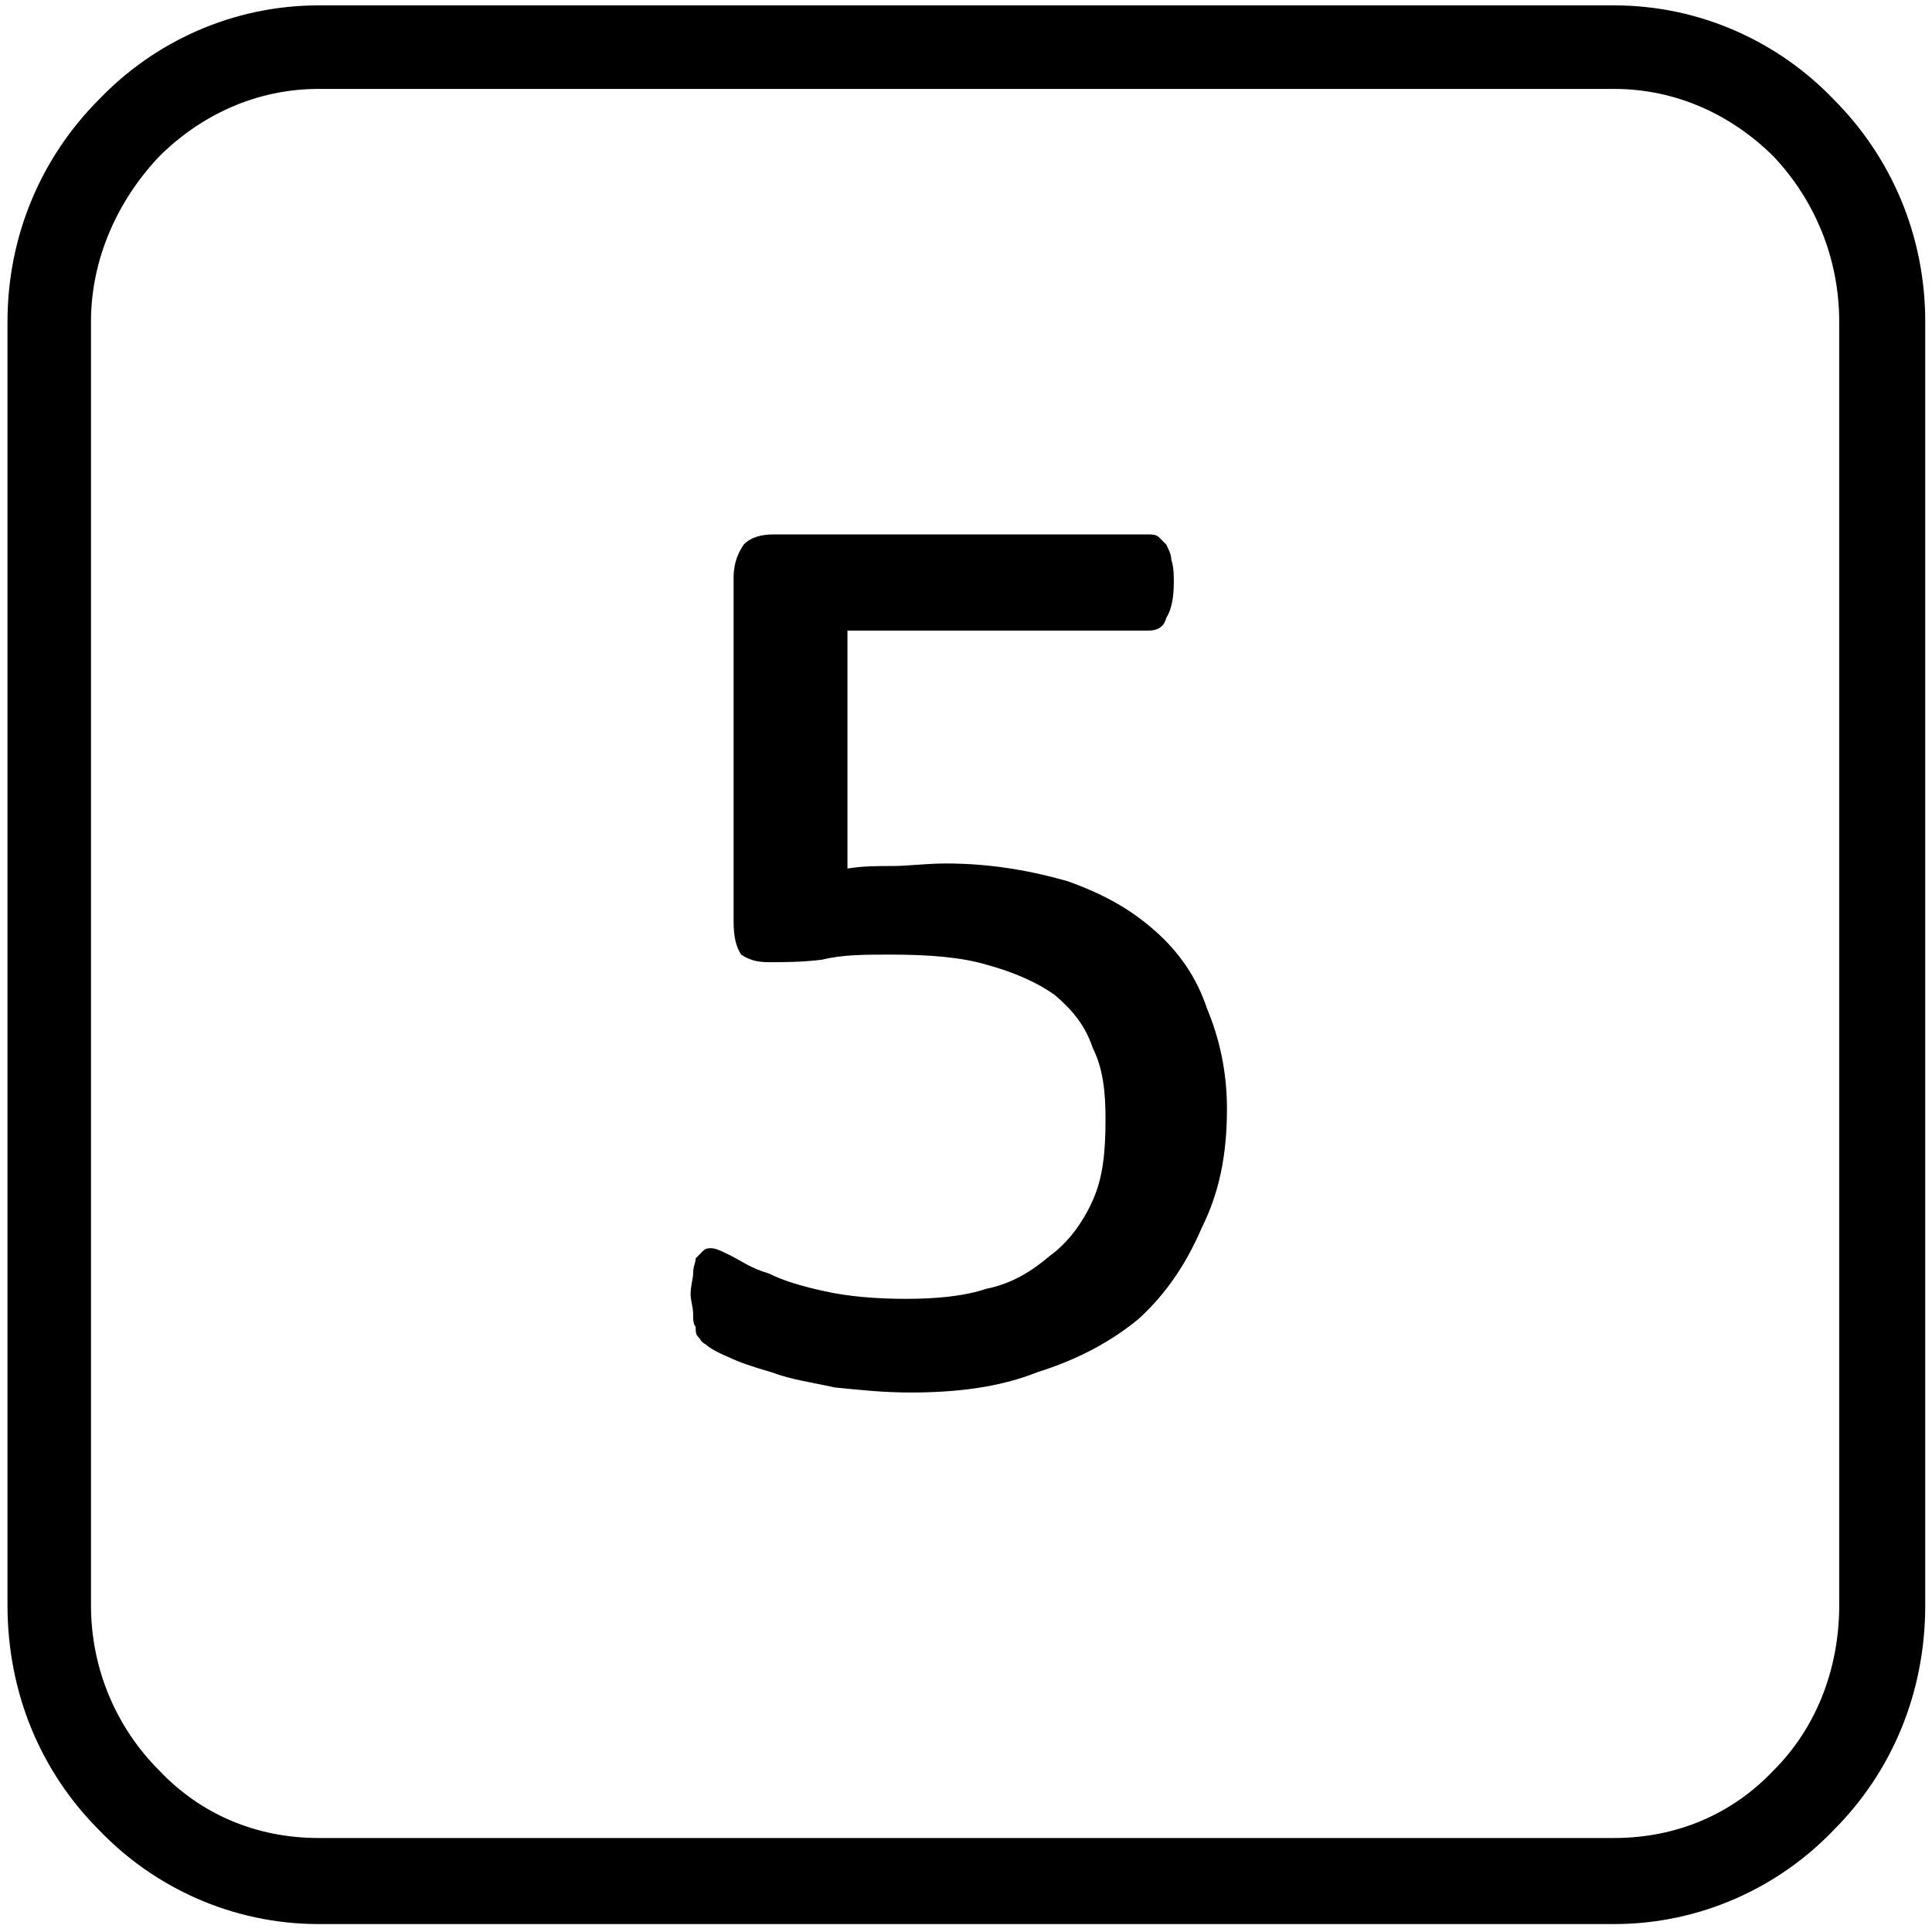
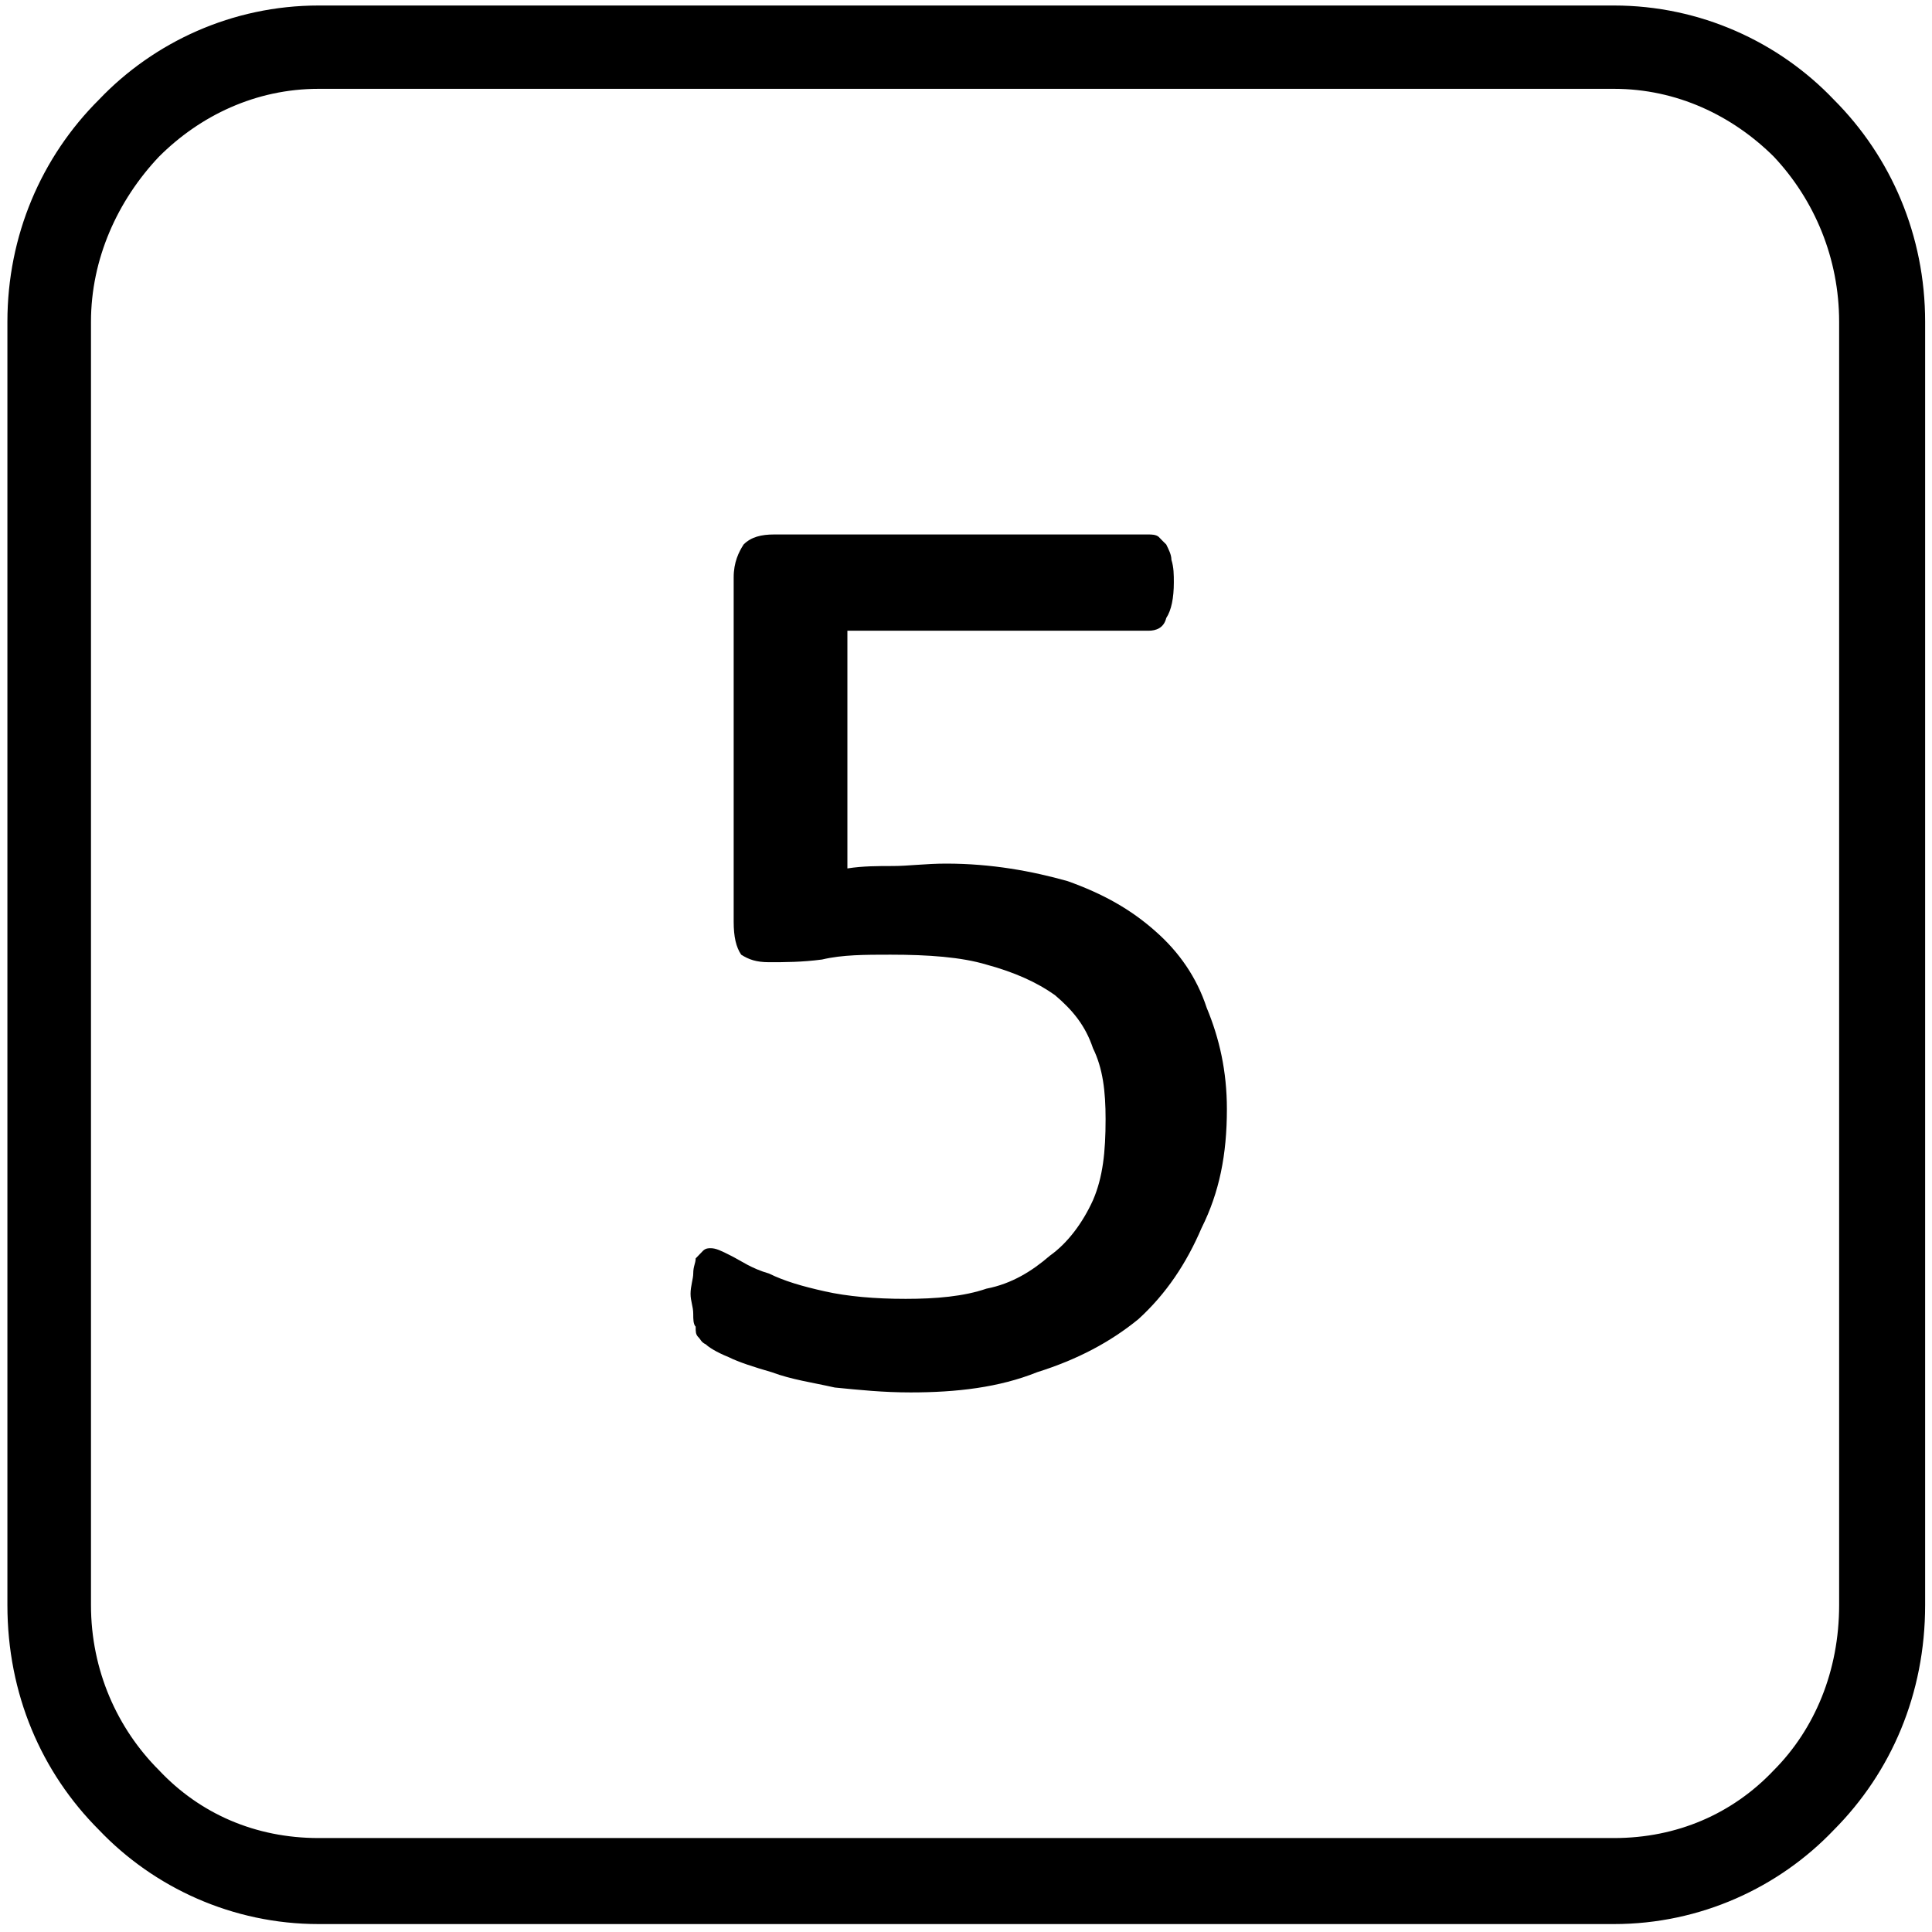
- <svg xmlns="http://www.w3.org/2000/svg" width="100%" height="100%" viewBox="0 0 28 28" version="1.1" xml:space="preserve" style="fill-rule:evenodd;clip-rule:evenodd;stroke-miterlimit:2;">
-   <g transform="matrix(1.28397,0,0,1.28397,-1.2848,-1.31605)">
-     <g id="surface1">
-       <g id="CorelEMF">
-         <g transform="matrix(0.0285574,0,0,0.0285714,0,0)">
-           <path d="M161,42L673,42C706,42 736,56 757,78C779,100 792,130 792,163L792,670C792,704 779,734 757,756C736,778 706,792 673,792L161,792C128,792 98,778 77,756C55,734 42,704 42,670L42,163C42,130 55,100 77,78C98,56 128,42 161,42ZM673,67L161,67C135,67 112,78 95,95C78,113 67,137 67,163L67,670C67,697 78,721 95,738C112,756 135,766 161,766L673,766C699,766 722,756 739,738C756,721 766,697 766,670L766,163C766,137 756,113 739,95C722,78 699,67 673,67Z" style="fill-rule:nonzero;stroke:black;stroke-width:8px;" />
-         </g>
-         <g transform="matrix(0.0285574,0,0,0.0285714,0,0)">
-           <path d="M520,474C520,492 517,507 510,521C504,535 496,547 485,557C474,566 461,573 445,578C430,584 413,586 395,586C384,586 375,585 365,584C356,582 348,581 340,578C333,576 327,574 323,572C318,570 315,568 314,567C312,566 312,565 311,564C310,563 310,562 310,560C309,559 309,557 309,555C309,552 308,550 308,547C308,544 309,541 309,539C309,536 310,535 310,533C311,532 312,531 313,530C314,529 315,529 316,529C318,529 320,530 324,532C328,534 332,537 339,539C345,542 352,544 361,546C370,548 381,549 393,549C405,549 416,548 425,545C435,543 443,538 450,532C457,527 463,519 467,510C471,501 472,491 472,478C472,467 471,458 467,450C464,441 459,435 452,429C445,424 436,420 425,417C415,414 402,413 387,413C377,413 368,413 360,415C352,416 345,416 339,416C334,416 331,415 328,413C326,410 325,406 325,400L325,264C325,258 327,254 329,251C332,248 336,247 341,247L489,247C490,247 492,247 493,248C494,249 495,250 496,251C497,253 498,255 498,257C499,260 499,263 499,266C499,272 498,277 496,280C495,284 492,285 489,285L370,285L370,379C376,378 382,378 388,378C394,378 401,377 409,377C427,377 443,380 457,384C471,389 482,395 492,404C501,412 508,422 512,434C517,446 520,459 520,474Z" style="fill-rule:nonzero;" />
-         </g>
-       </g>
-     </g>
+ <svg xmlns="http://www.w3.org/2000/svg" width="28pt" height="28pt" viewBox="0 0 28 28" version="1.1">
+   <g id="surface1">
+     <path style="fill-rule:nonzero;fill:rgb(0%,0%,0%);fill-opacity:1;stroke-width:8;stroke-linecap:butt;stroke-linejoin:miter;stroke:rgb(0%,0%,0%);stroke-opacity:1;stroke-miterlimit:2;" d="M 160.963 42.05 L 672.963 42.05 C 705.988 42.05 736.031 55.999 757.018 78.041 C 778.964 99.976 791.961 130.004 791.961 163.013 L 791.961 669.971 C 791.961 704.045 778.964 733.966 757.018 756.008 C 736.031 778.05 705.988 791.999 672.963 791.999 L 160.963 791.999 C 128.044 791.999 98.001 778.05 77.014 756.008 C 54.962 733.966 41.965 704.045 41.965 669.971 L 41.965 163.013 C 41.965 130.004 54.962 99.976 77.014 78.041 C 98.001 55.999 128.044 42.05 160.963 42.05 Z M 672.963 66.967 L 160.963 66.967 C 134.968 66.967 111.957 78.041 95.018 94.972 C 77.973 112.967 67 137.032 67 163.013 L 67 669.971 C 67 697.017 77.973 720.976 95.018 738.013 C 111.957 756.008 134.968 766.017 160.963 766.017 L 672.963 766.017 C 698.957 766.017 721.968 756.008 739.014 738.013 C 755.953 720.976 765.967 697.017 765.967 669.971 L 765.967 163.013 C 765.967 137.032 755.953 112.967 739.014 94.972 C 721.968 78.041 698.957 66.967 672.963 66.967 Z M 672.963 66.967 " transform="matrix(0.0366668,0,0,0.0366848,-1.2848,-1.31605)" />
+     <path style=" stroke:none;fill-rule:nonzero;fill:rgb(0%,0%,0%);fill-opacity:1;" d="M 17.781 16.074 C 17.781 16.734 17.672 17.281 17.414 17.797 C 17.195 18.309 16.902 18.75 16.5 19.117 C 16.094 19.449 15.617 19.703 15.031 19.887 C 14.48 20.109 13.859 20.18 13.199 20.18 C 12.797 20.18 12.465 20.145 12.098 20.109 C 11.77 20.035 11.477 19.996 11.184 19.887 C 10.926 19.812 10.707 19.742 10.559 19.668 C 10.375 19.594 10.266 19.52 10.23 19.484 C 10.156 19.449 10.156 19.41 10.117 19.375 C 10.082 19.336 10.082 19.301 10.082 19.227 C 10.047 19.191 10.047 19.117 10.047 19.043 C 10.047 18.934 10.008 18.859 10.008 18.75 C 10.008 18.641 10.047 18.531 10.047 18.457 C 10.047 18.348 10.082 18.309 10.082 18.238 C 10.117 18.199 10.156 18.164 10.191 18.125 C 10.23 18.09 10.266 18.09 10.301 18.09 C 10.375 18.09 10.449 18.125 10.594 18.199 C 10.742 18.273 10.887 18.383 11.145 18.457 C 11.367 18.566 11.621 18.641 11.953 18.715 C 12.281 18.789 12.684 18.824 13.125 18.824 C 13.566 18.824 13.969 18.789 14.297 18.676 C 14.664 18.605 14.957 18.422 15.215 18.199 C 15.473 18.016 15.691 17.723 15.84 17.395 C 15.984 17.062 16.023 16.695 16.023 16.219 C 16.023 15.816 15.984 15.484 15.84 15.191 C 15.73 14.863 15.547 14.641 15.289 14.422 C 15.031 14.238 14.703 14.09 14.297 13.98 C 13.934 13.871 13.457 13.836 12.906 13.836 C 12.539 13.836 12.207 13.836 11.914 13.906 C 11.621 13.945 11.367 13.945 11.145 13.945 C 10.961 13.945 10.852 13.906 10.742 13.836 C 10.668 13.727 10.633 13.578 10.633 13.359 L 10.633 8.367 C 10.633 8.148 10.707 8 10.777 7.891 C 10.887 7.781 11.035 7.746 11.219 7.746 L 16.645 7.746 C 16.684 7.746 16.754 7.746 16.793 7.781 C 16.828 7.82 16.867 7.855 16.902 7.891 C 16.938 7.965 16.977 8.039 16.977 8.113 C 17.012 8.223 17.012 8.332 17.012 8.441 C 17.012 8.664 16.977 8.844 16.902 8.957 C 16.867 9.102 16.754 9.141 16.645 9.141 L 12.281 9.141 L 12.281 12.586 C 12.5 12.551 12.723 12.551 12.941 12.551 C 13.16 12.551 13.418 12.516 13.711 12.516 C 14.371 12.516 14.957 12.625 15.473 12.77 C 15.984 12.953 16.387 13.176 16.754 13.504 C 17.086 13.797 17.344 14.164 17.488 14.605 C 17.672 15.047 17.781 15.523 17.781 16.074 Z M 17.781 16.074 " />
  </g>
</svg>
